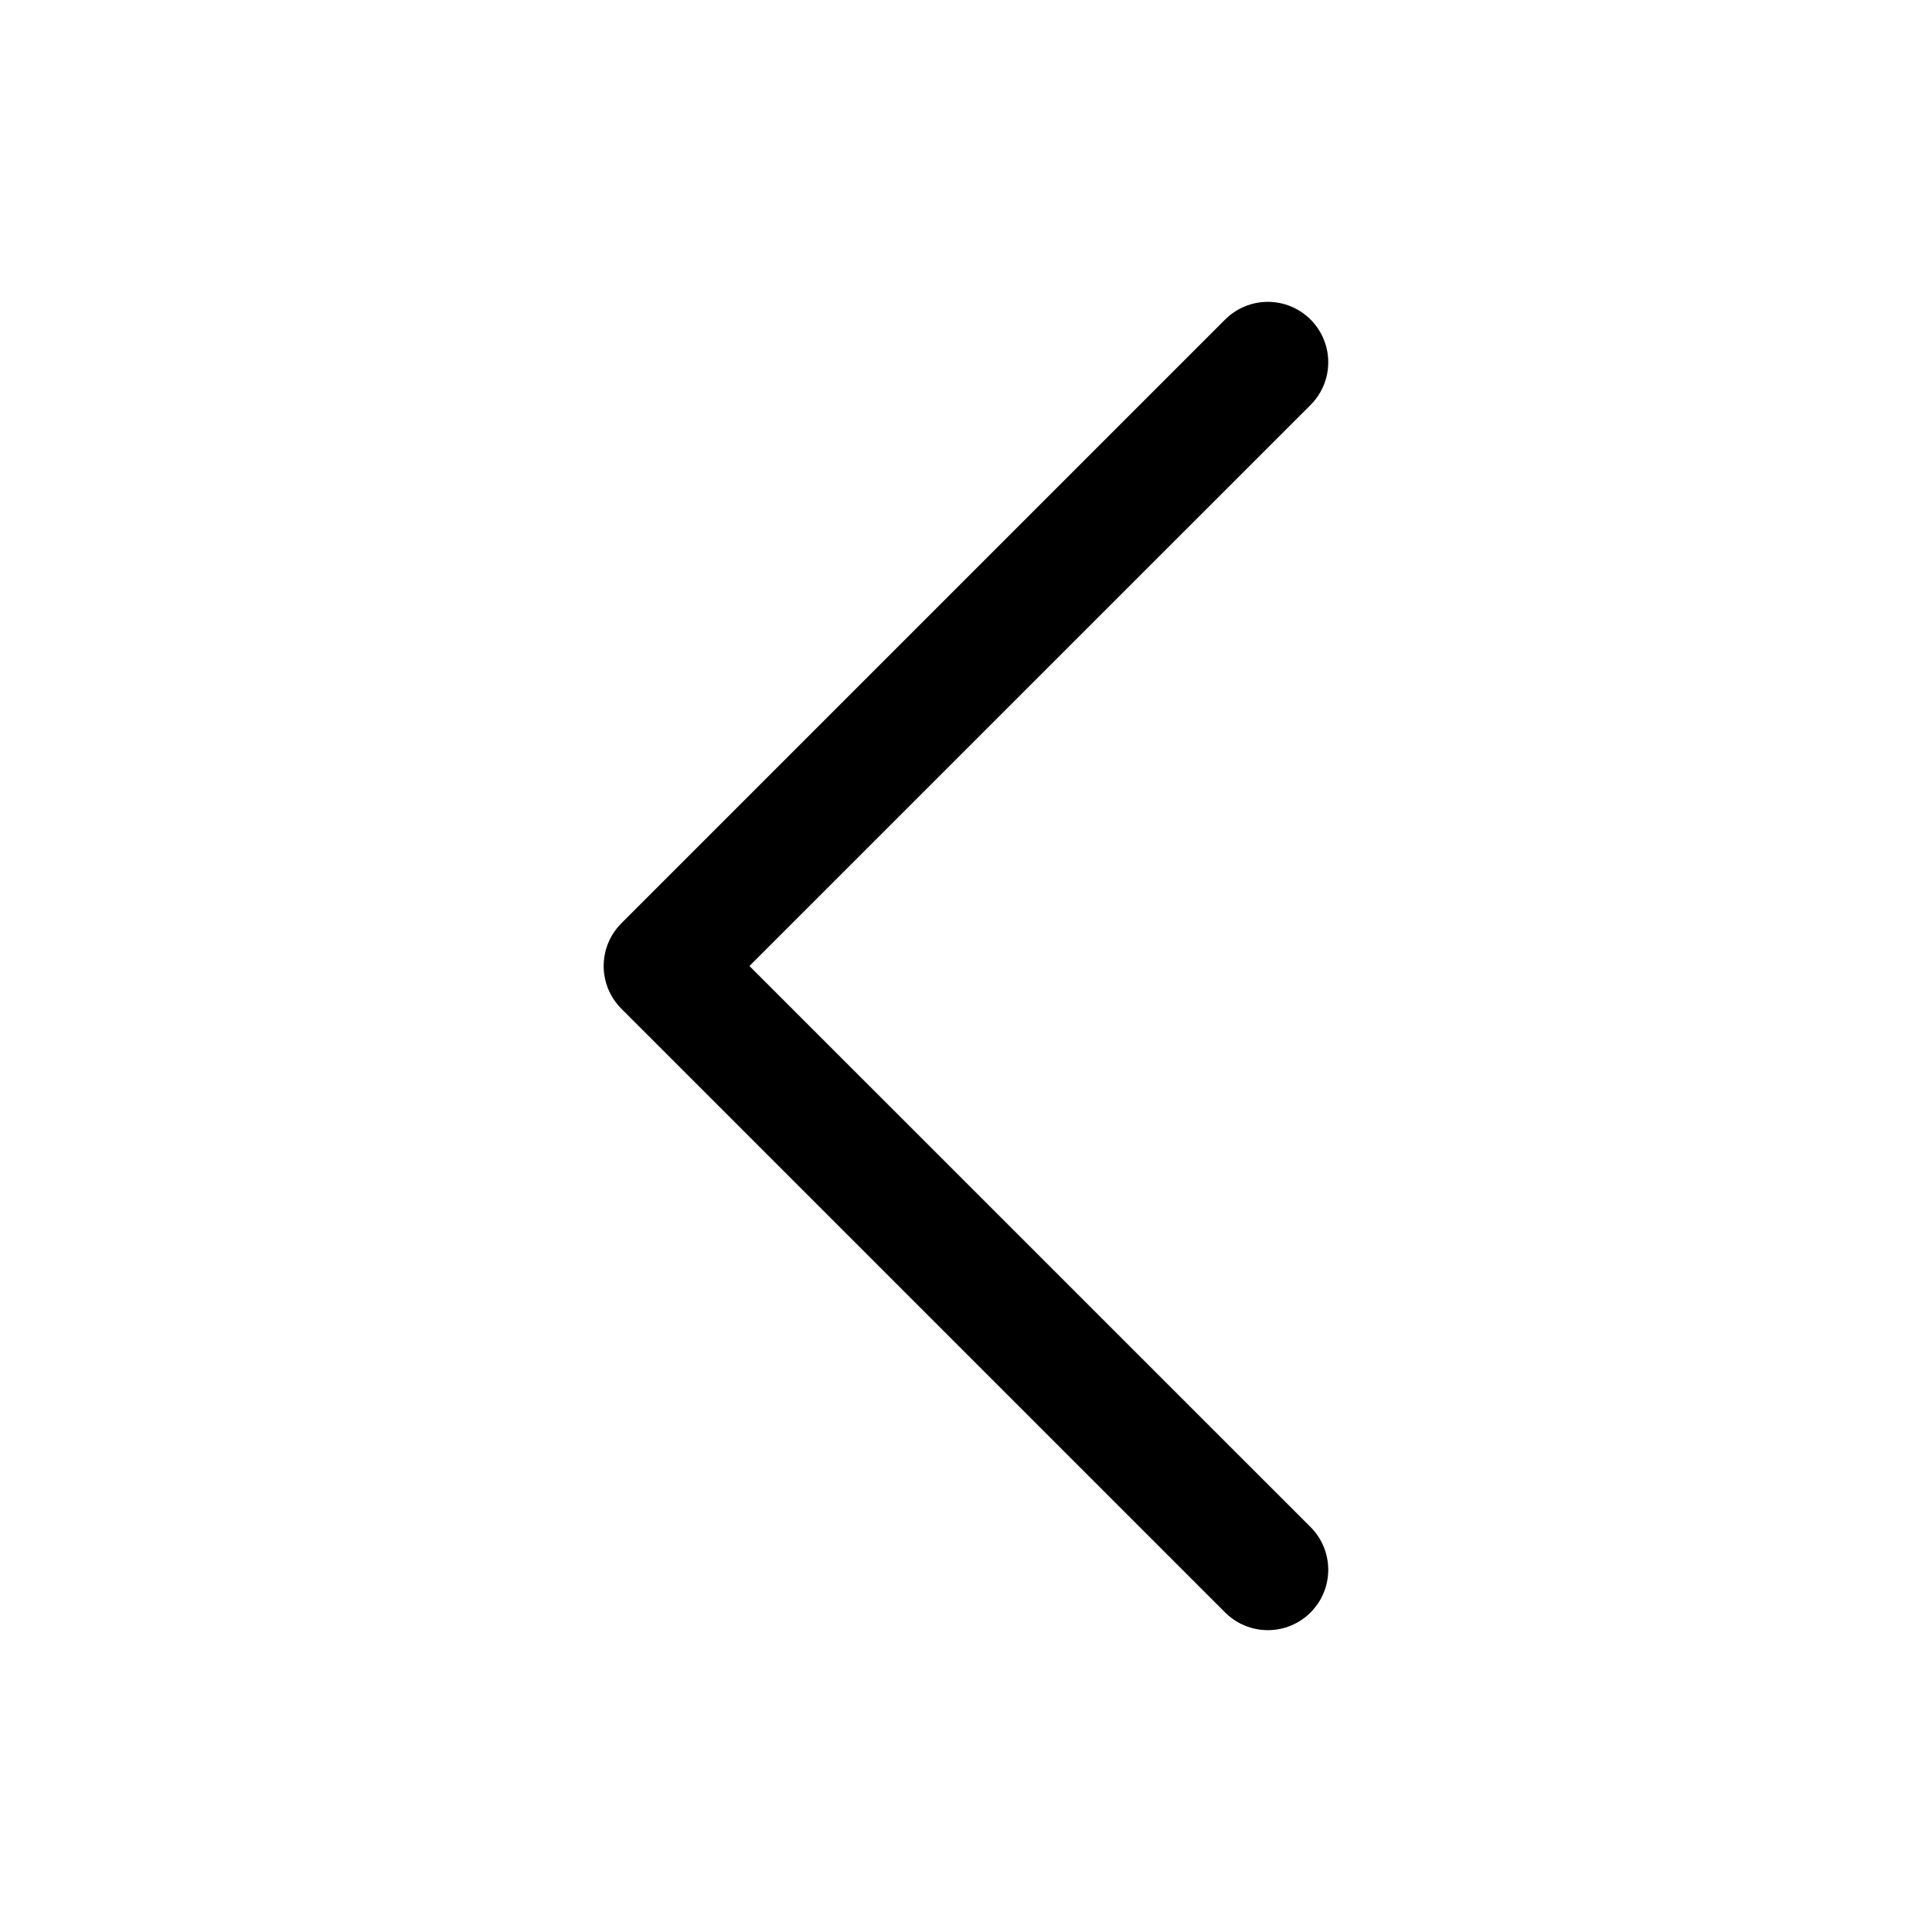
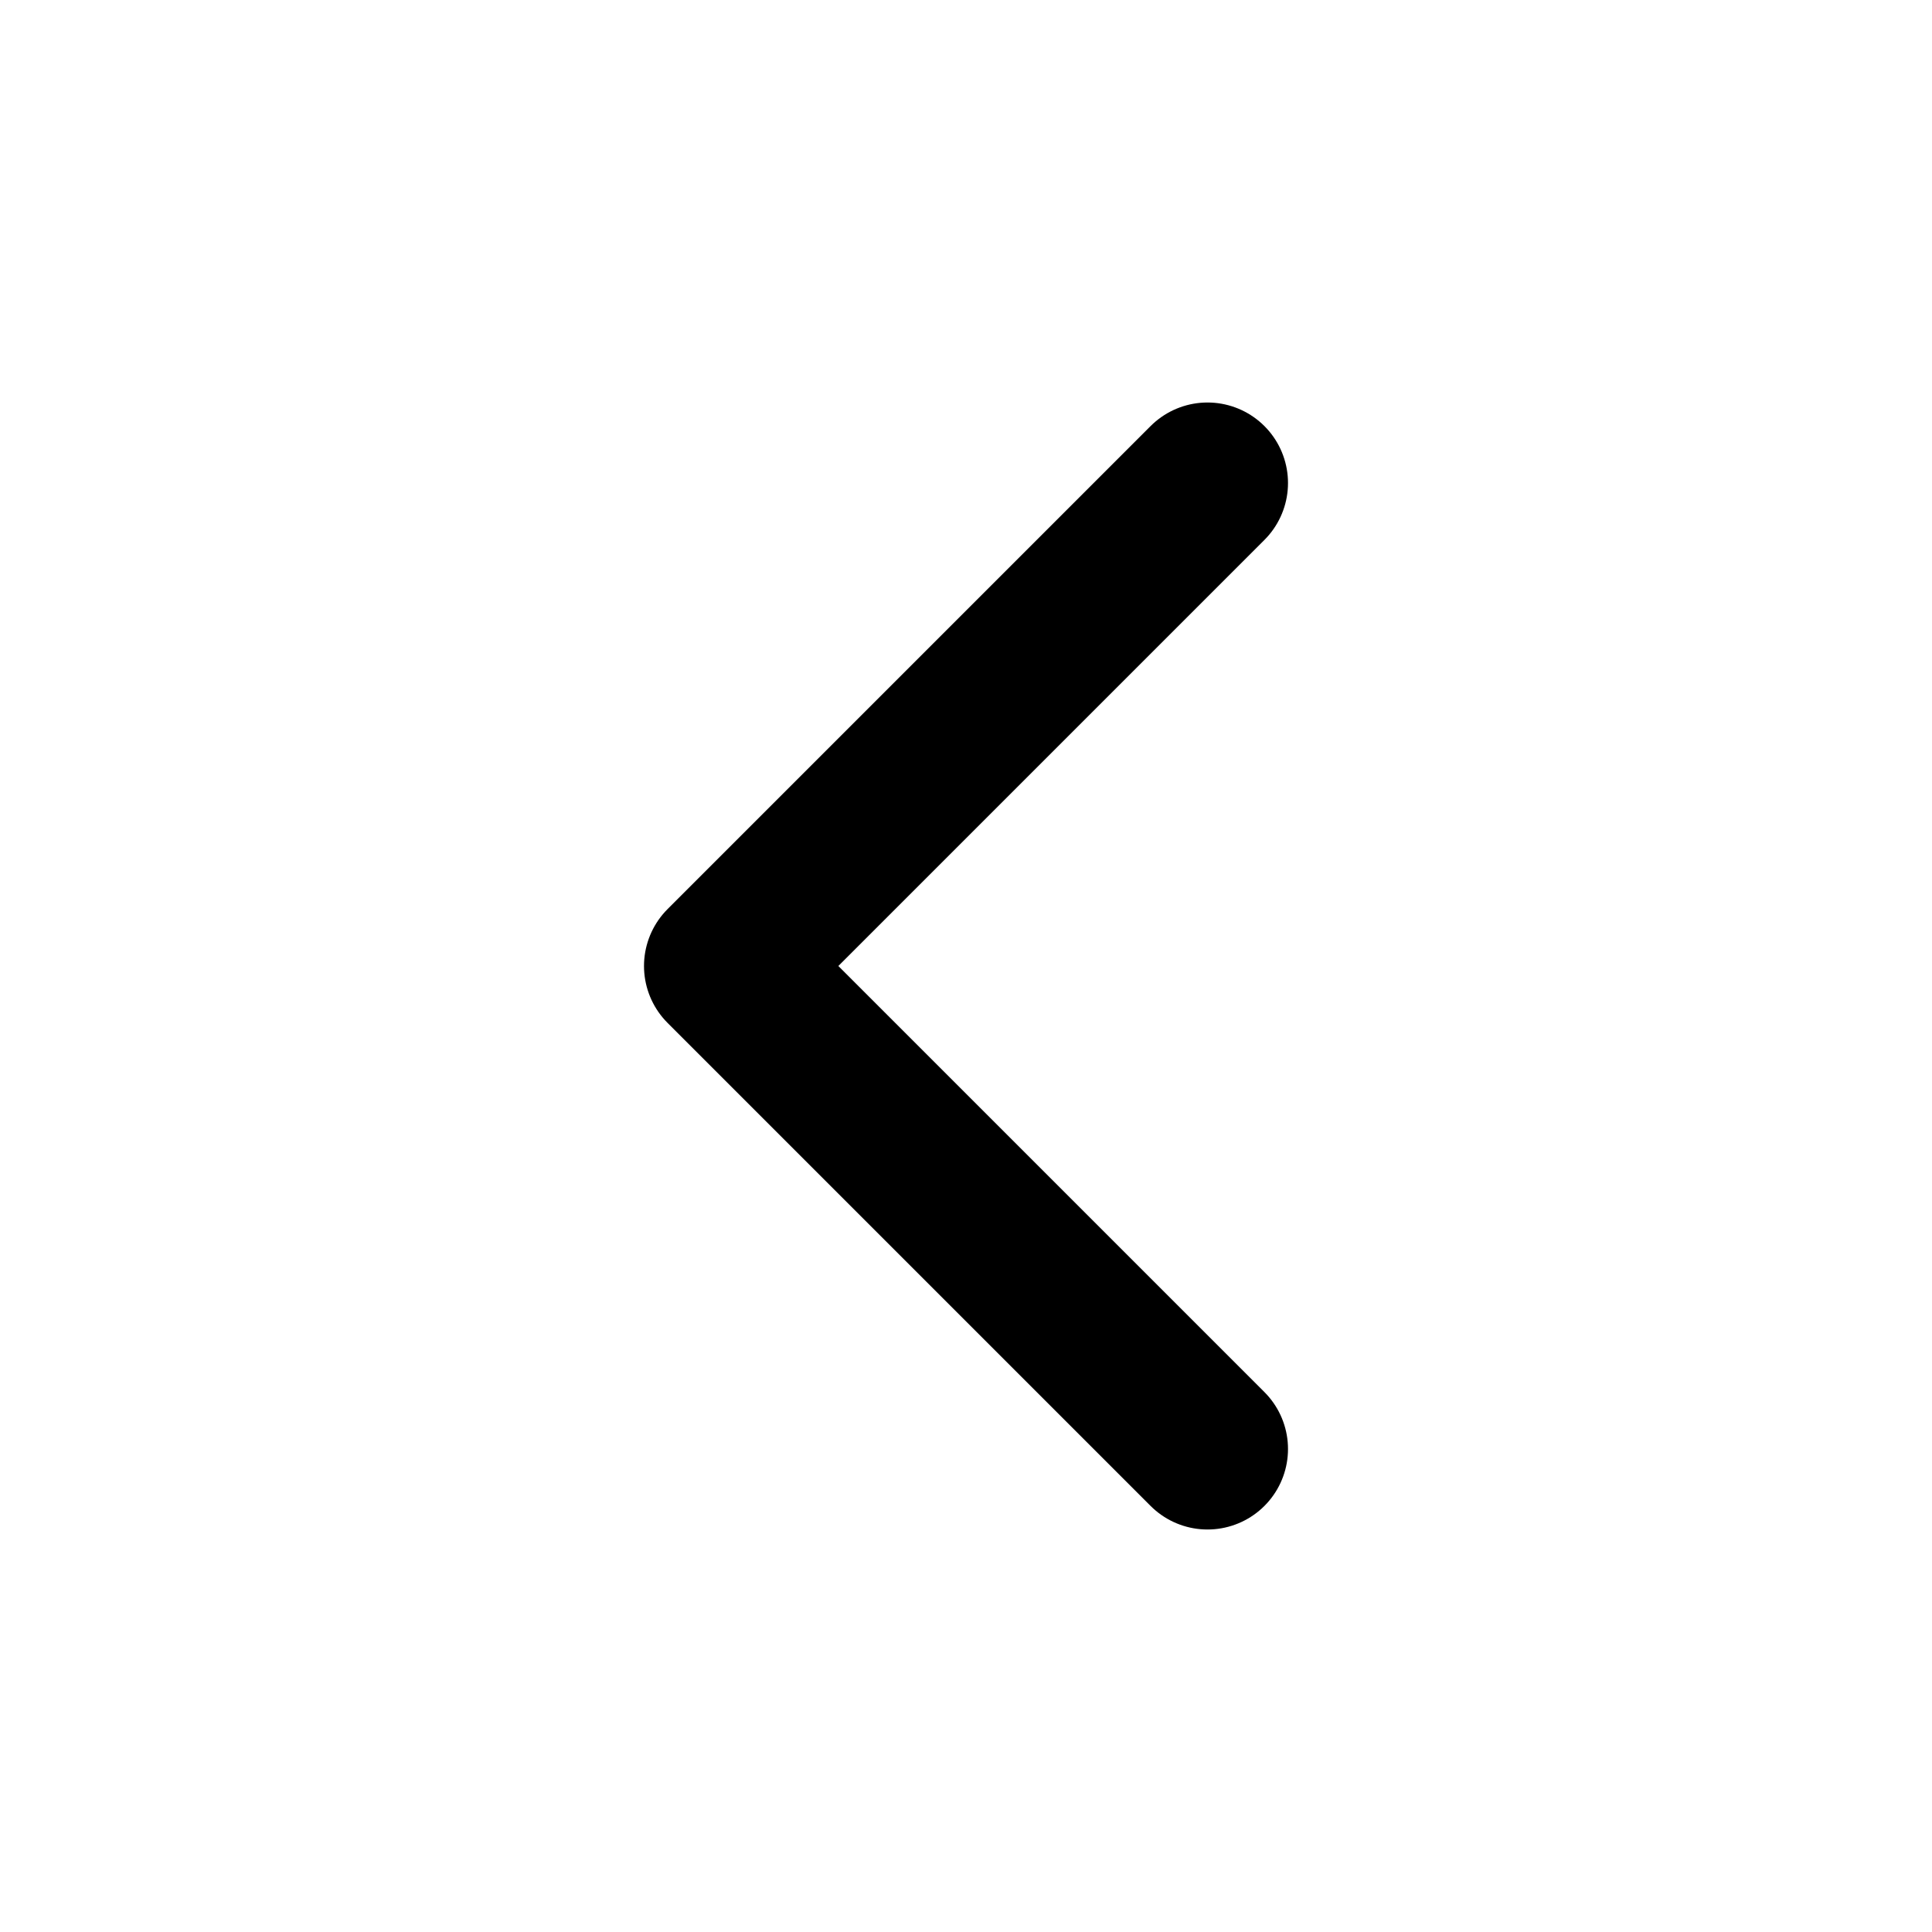
- <svg xmlns="http://www.w3.org/2000/svg" width="256" height="256" viewBox="0 0 256 256" fill="none">
-   <path d="M162.336 213.661L82.336 133.661C81.592 132.918 81.002 132.035 80.599 131.064C80.197 130.093 79.989 129.052 79.989 128.001C79.989 126.949 80.197 125.908 80.599 124.937C81.002 123.966 81.592 123.084 82.336 122.341L162.336 42.341C163.837 40.839 165.873 39.996 167.996 39.996C170.118 39.996 172.154 40.839 173.656 42.341C175.157 43.842 176 45.878 176 48.001C176 50.123 175.157 52.159 173.656 53.661L99.306 128.001L173.656 202.341C175.157 203.842 176 205.878 176 208.001C176 210.123 175.157 212.159 173.656 213.661C172.154 215.162 170.118 216.005 167.996 216.005C165.873 216.005 163.837 215.162 162.336 213.661Z" fill="currentColor" />
+ <svg xmlns="http://www.w3.org/2000/svg" width="24" height="24" fill="none" stroke="currentColor" stroke-linecap="round" stroke-linejoin="round" stroke-width="2" viewBox="0 0 24 24">
+   <path stroke="none" d="M0 0h24v24H0z" />
+   <path d="m15 6-6 6 6 6" />
</svg>
